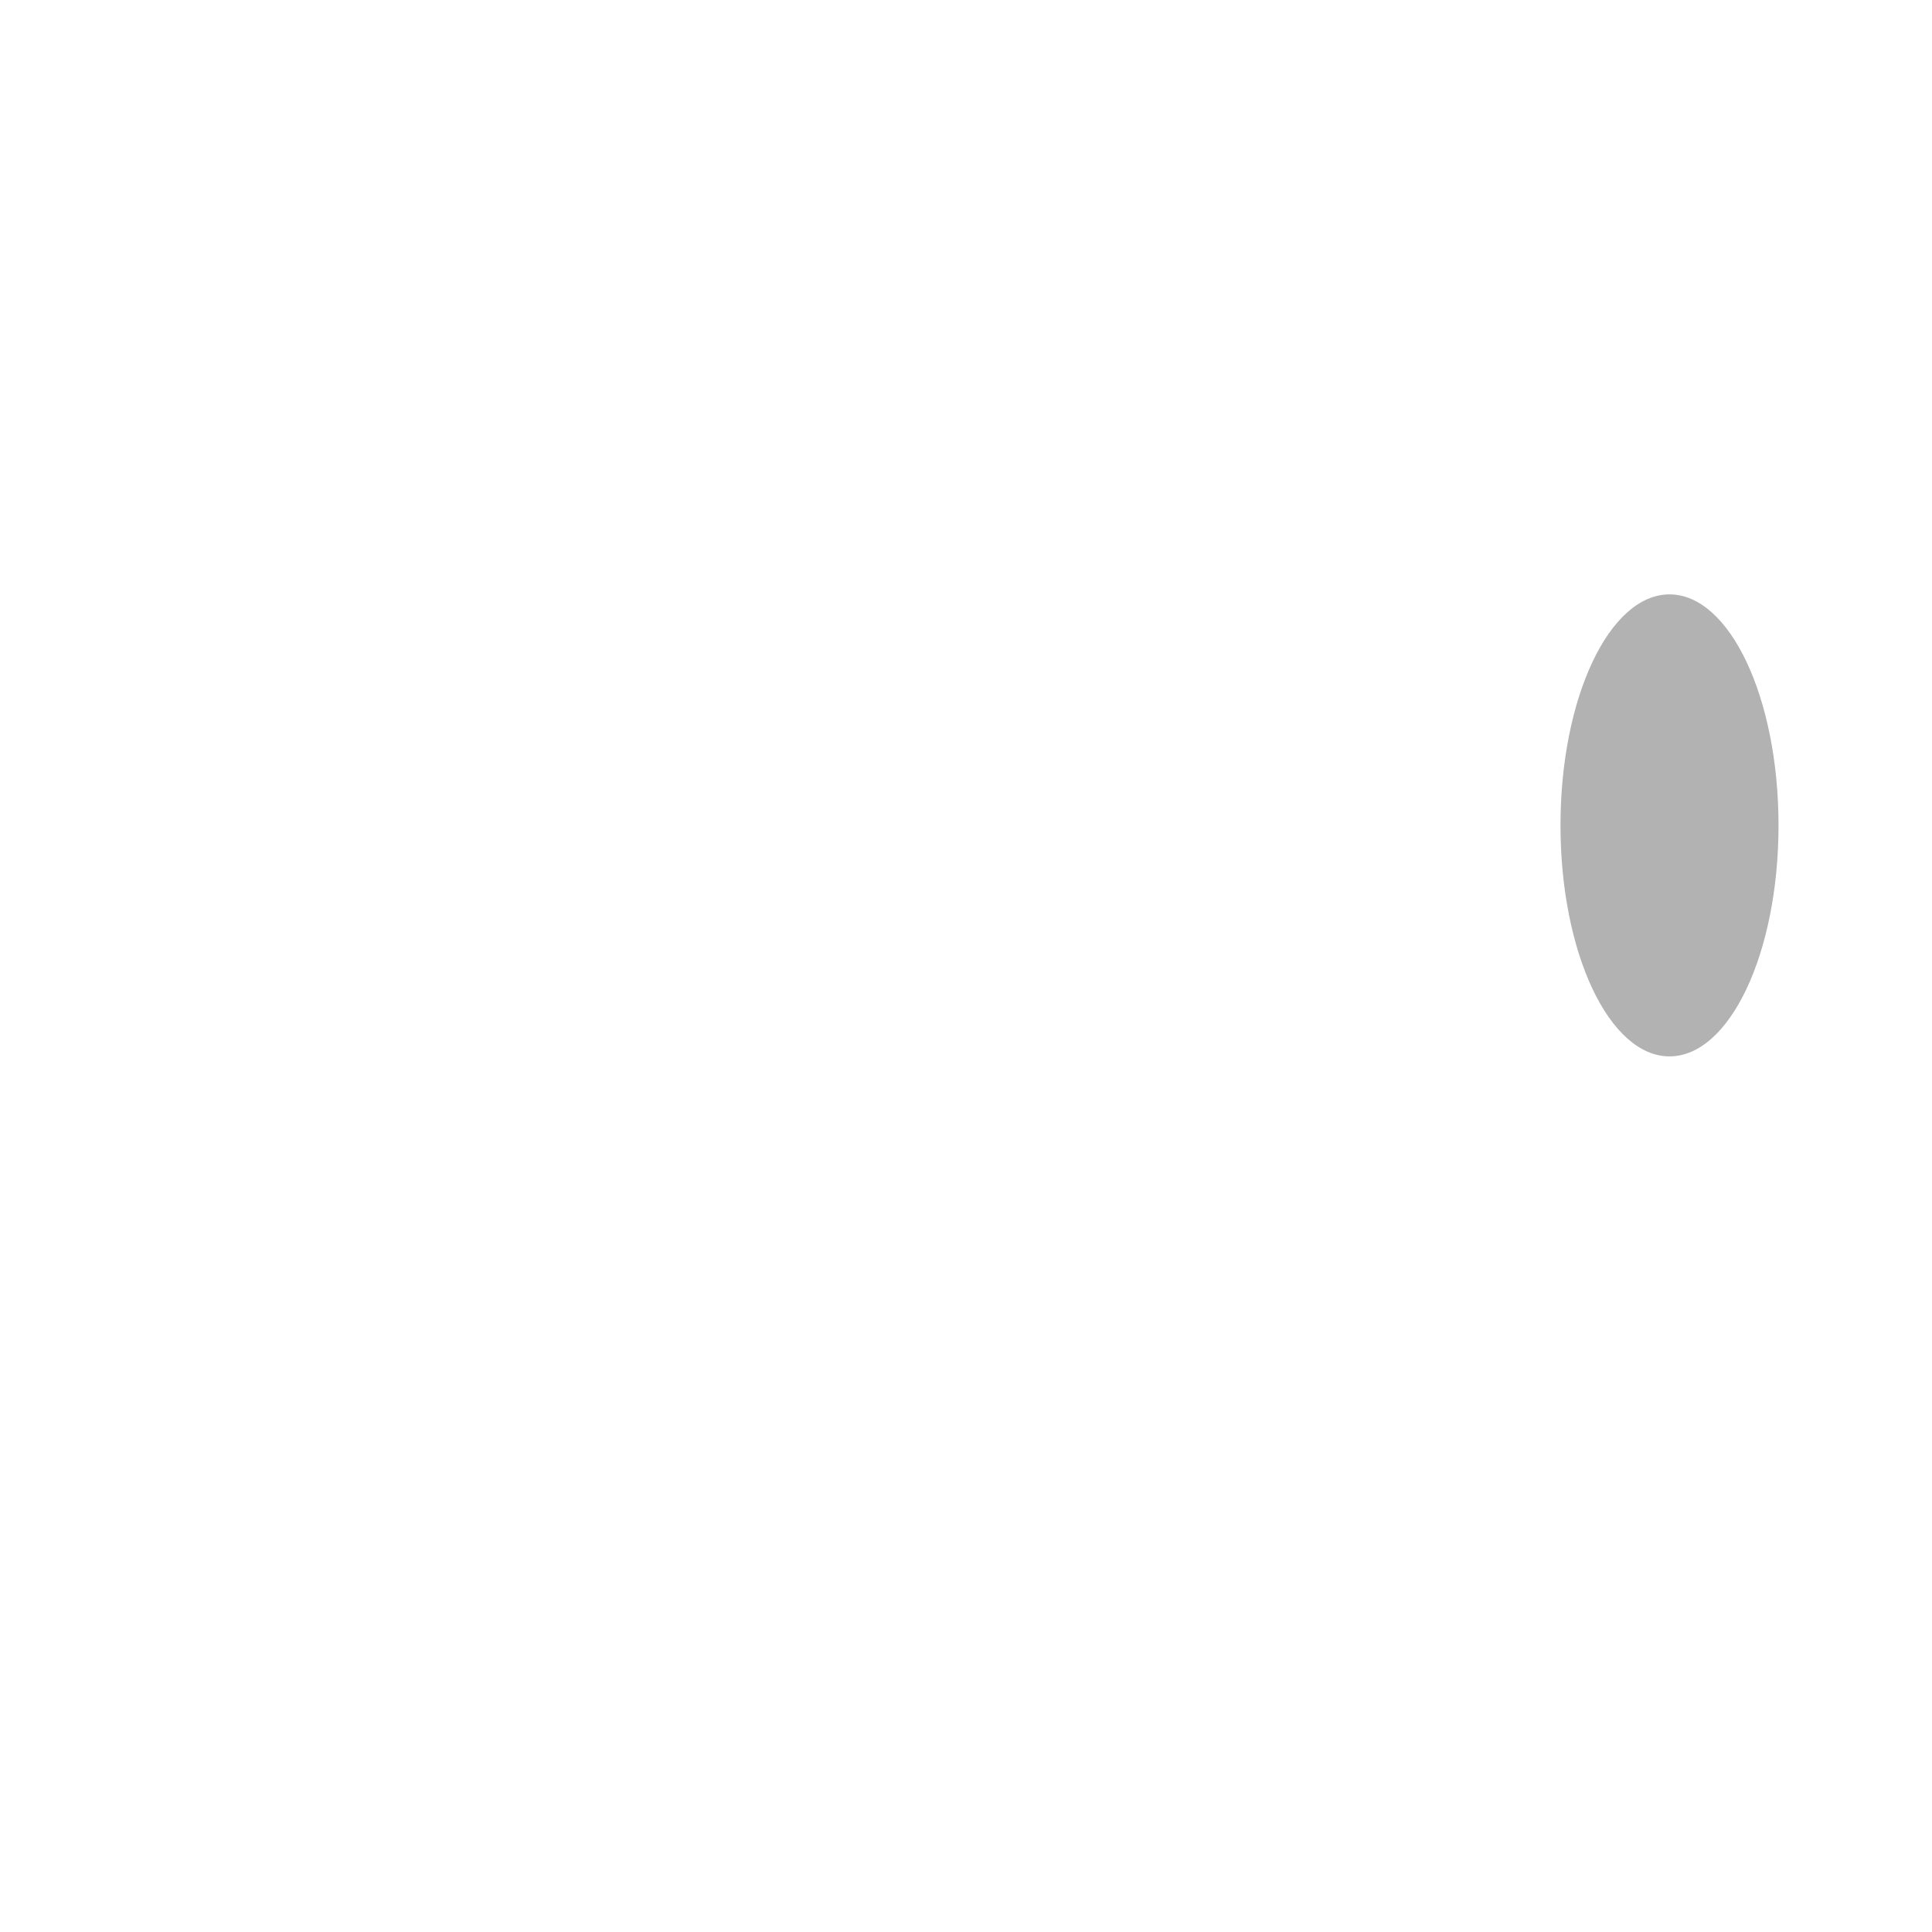
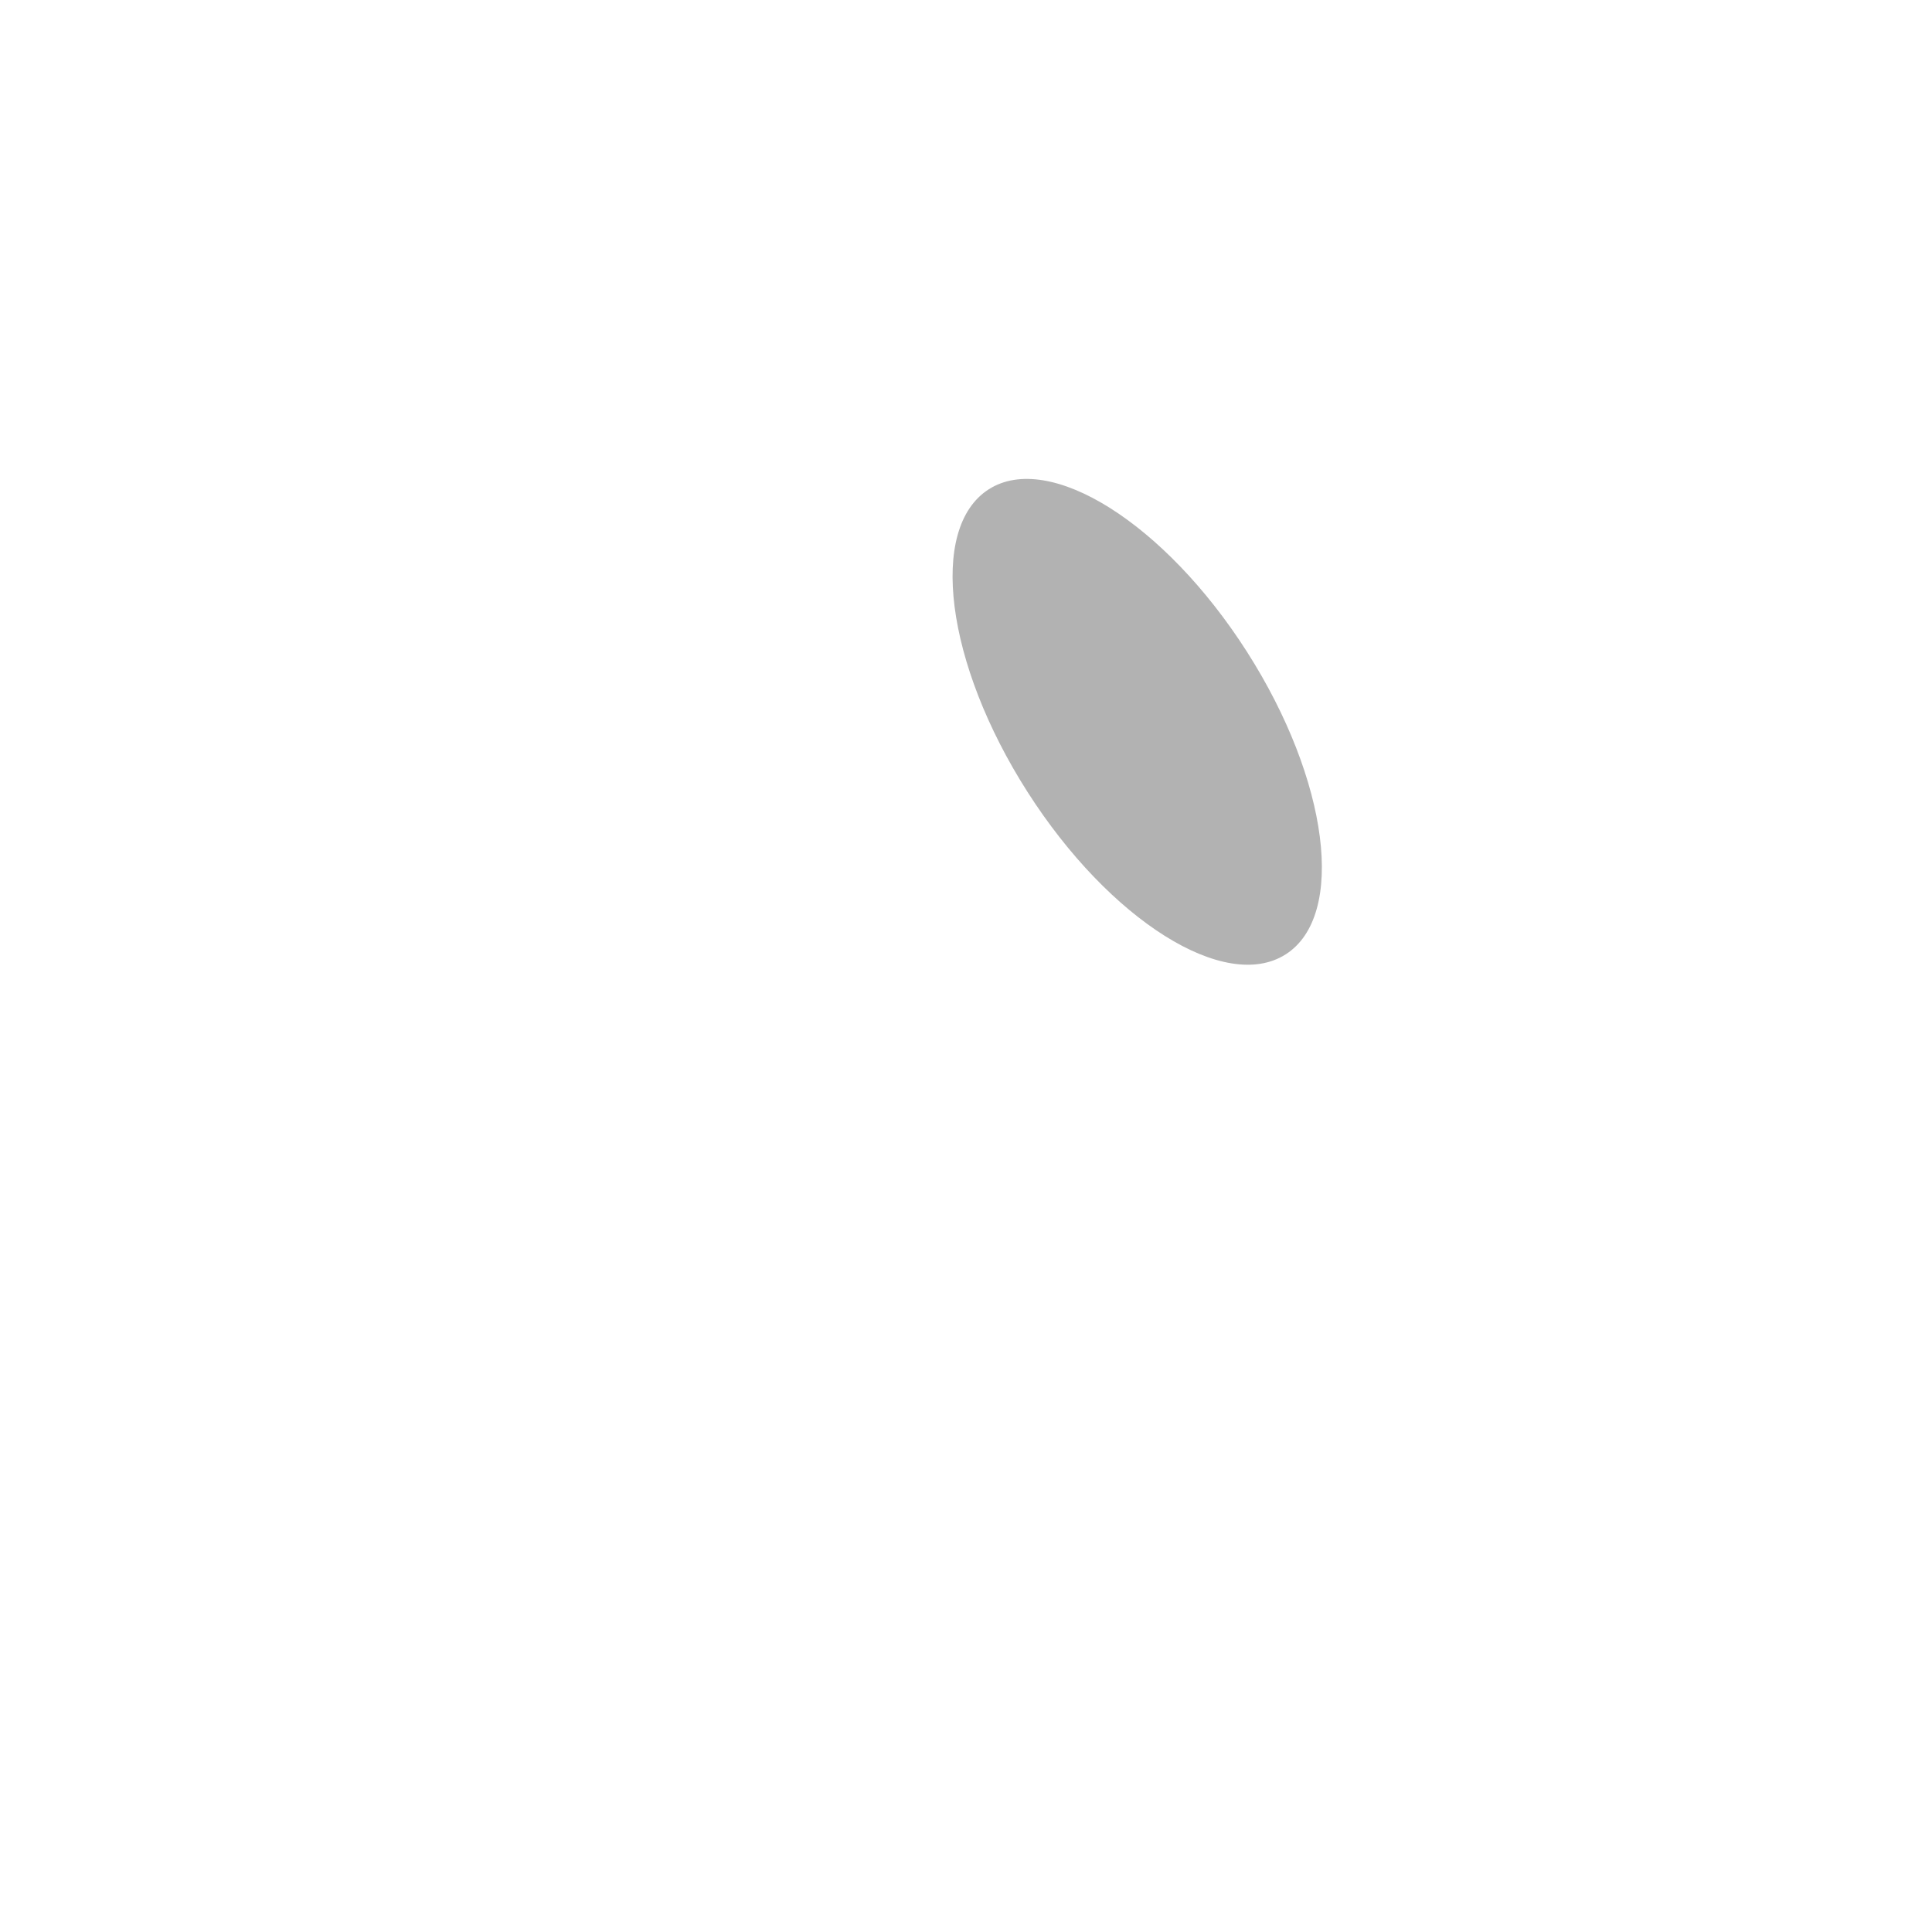
<svg xmlns="http://www.w3.org/2000/svg" version="1.1" x="0px" y="0px" viewBox="0 0 512 512" enable-background="new 0 0 512 512" xml:space="preserve">
  <g id="Layer_6">
-     <path fill="#B2B2B2" d="M471.327,218.734c0,33.809-12.934,61.217-28.89,61.217s-28.89-27.408-28.89-61.217   s12.934-61.217,28.89-61.217S471.327,184.924,471.327,218.734z" />
+     <ellipse transform="matrix(0.8428 -0.5383 0.5383 0.8428 -55.5887 192.2876)" fill="#B2B2B2" cx="301.36" cy="191.299" rx="34.502" ry="73.109" />
  </g>
  <g id="Layer_1">
</g>
</svg>
